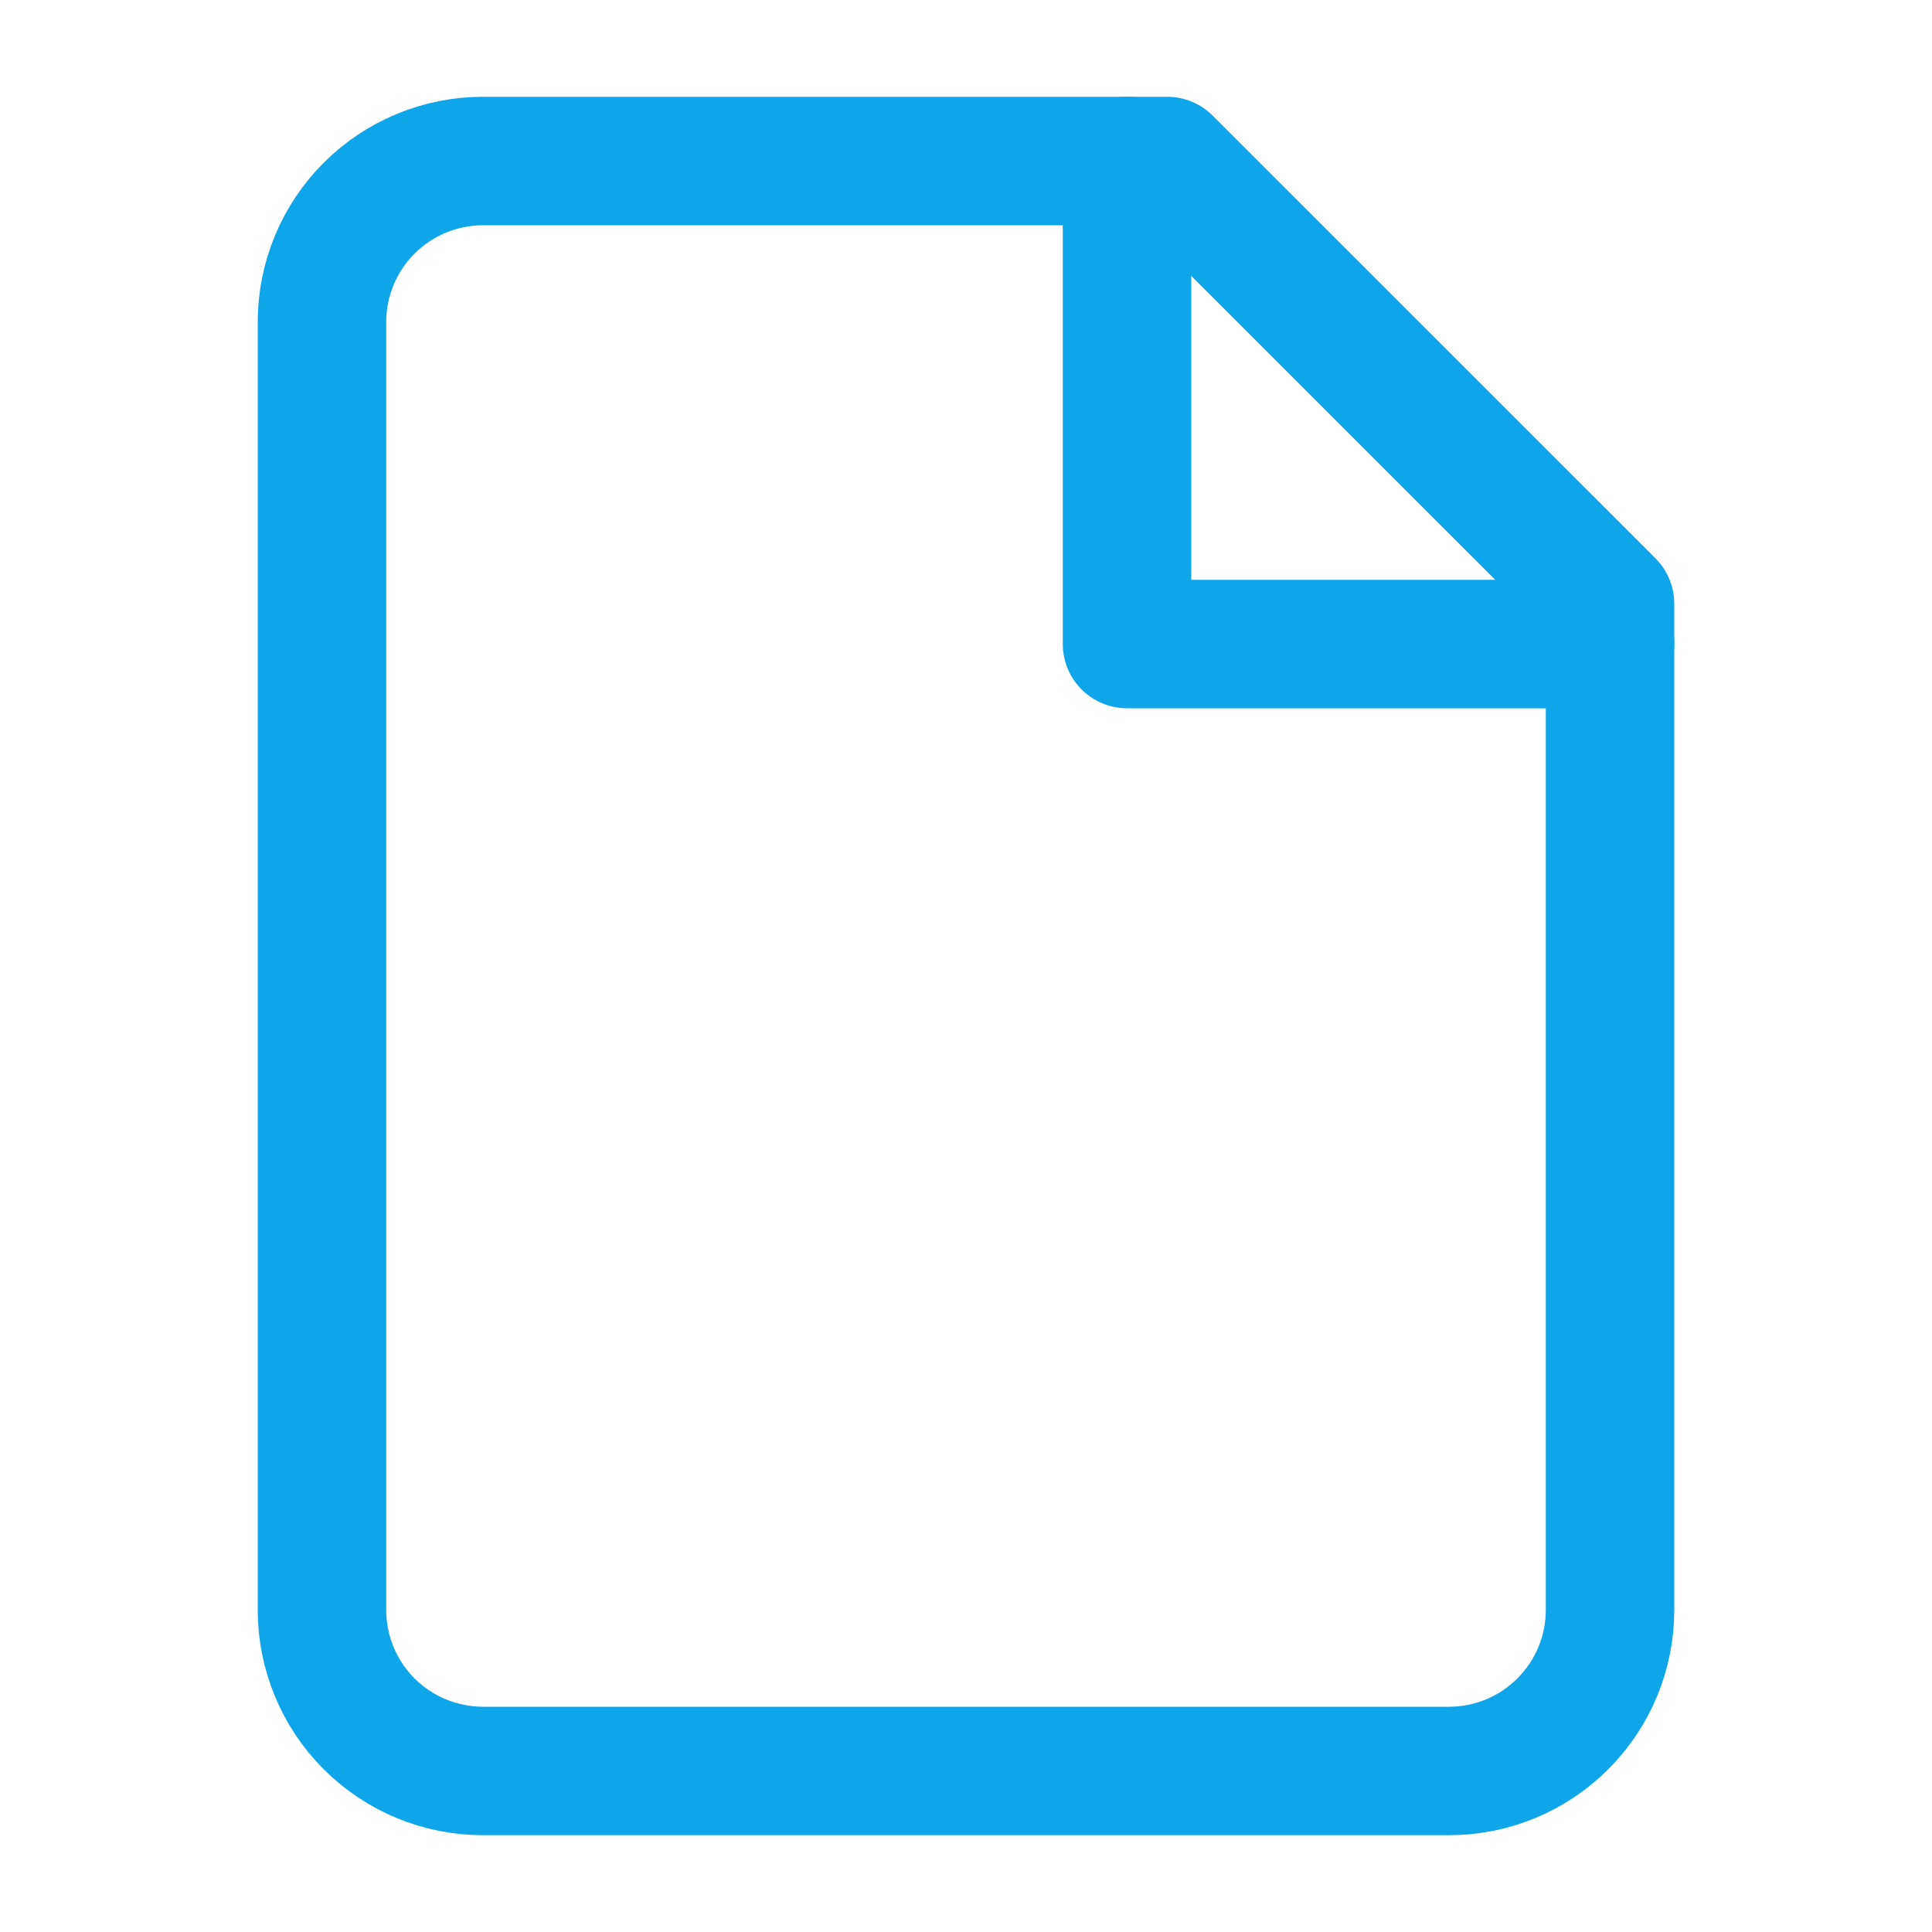
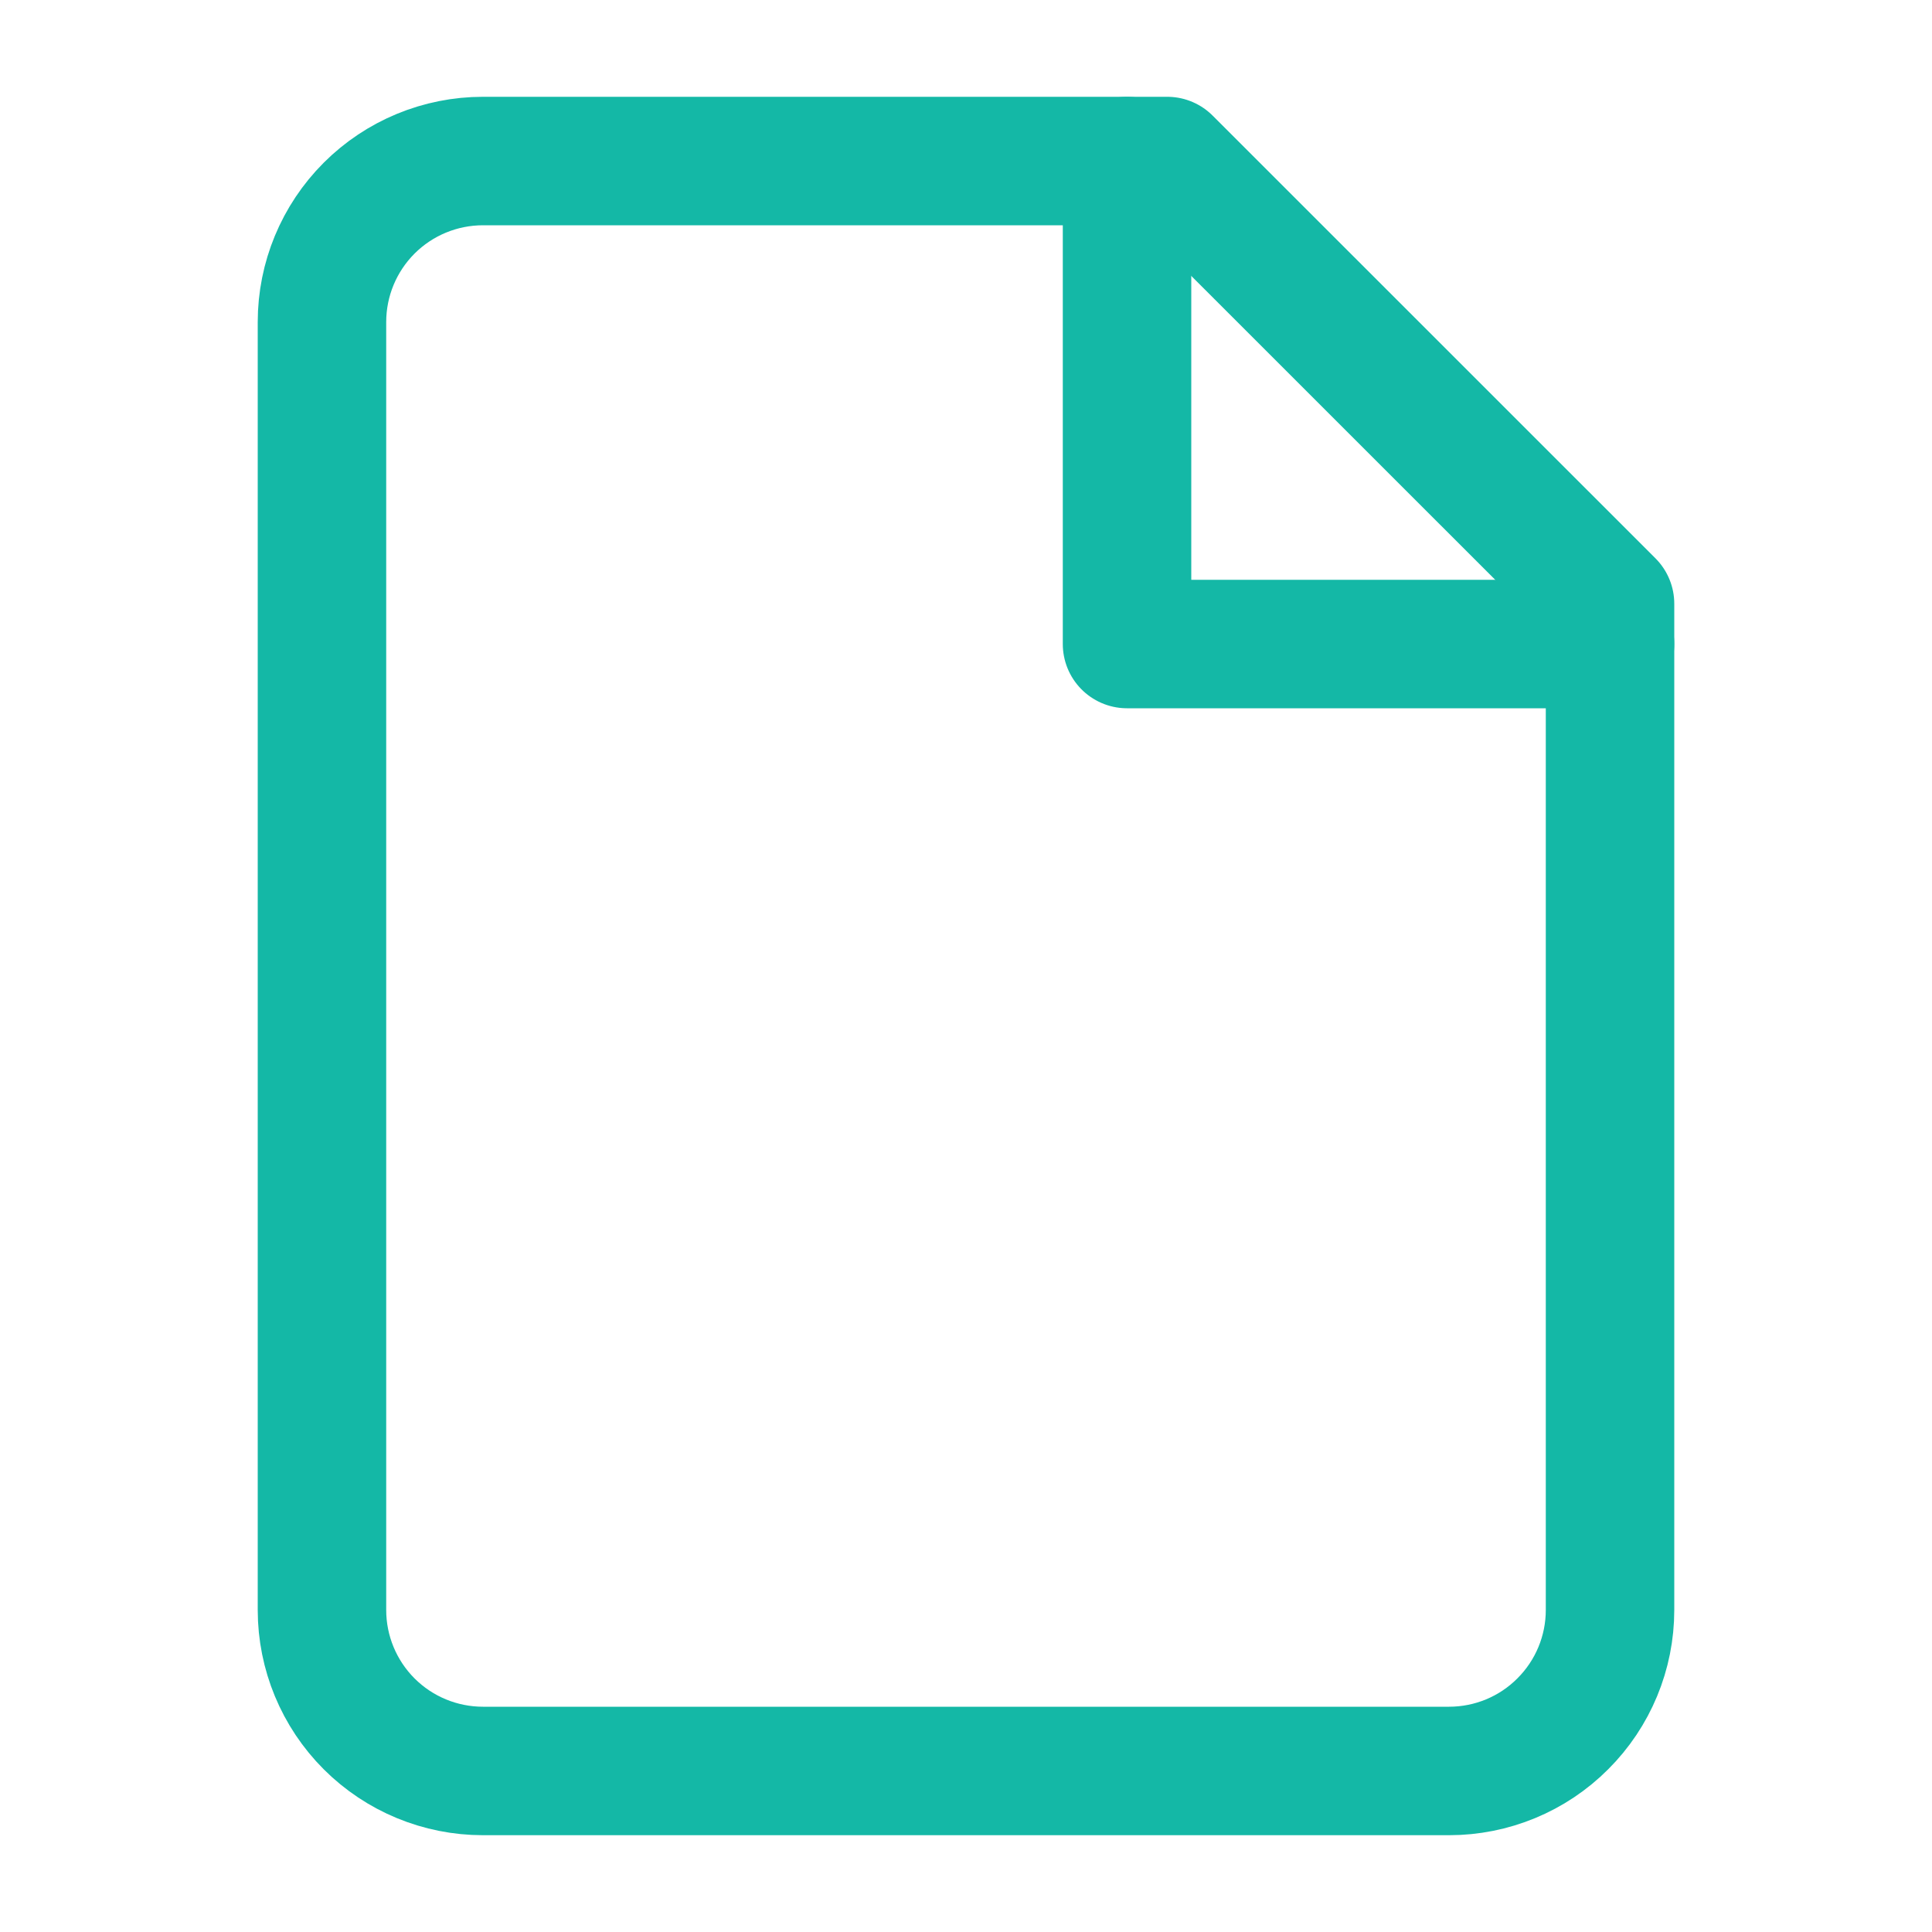
<svg xmlns="http://www.w3.org/2000/svg" width="20" height="20" viewBox="0 0 20 20" fill="none">
-   <path d="M12.083 1.667H5C4.558 1.667 4.134 1.842 3.821 2.155C3.509 2.467 3.333 2.891 3.333 3.333V16.667C3.333 17.109 3.509 17.533 3.821 17.845C4.134 18.158 4.558 18.333 5 18.333H15C15.442 18.333 15.866 18.158 16.178 17.845C16.491 17.533 16.667 17.109 16.667 16.667V6.25L12.083 1.667Z" stroke="#0EA5E9" stroke-width="1.33" stroke-linecap="round" stroke-linejoin="round" />
-   <path d="M11.667 1.667V6.667H16.667" stroke="#0EA5E9" stroke-width="1.33" stroke-linecap="round" stroke-linejoin="round" />
+   <path d="M12.083 1.667H5C4.558 1.667 4.134 1.842 3.821 2.155C3.509 2.467 3.333 2.891 3.333 3.333V16.667C3.333 17.109 3.509 17.533 3.821 17.845C4.134 18.158 4.558 18.333 5 18.333H15C15.442 18.333 15.866 18.158 16.178 17.845C16.491 17.533 16.667 17.109 16.667 16.667V6.25L12.083 1.667Z" stroke="#14B8A6" stroke-width="1.33" stroke-linecap="round" stroke-linejoin="round" />
+   <path d="M11.667 1.667V6.667H16.667" stroke="#14B8A6" stroke-width="1.33" stroke-linecap="round" stroke-linejoin="round" />
</svg>
